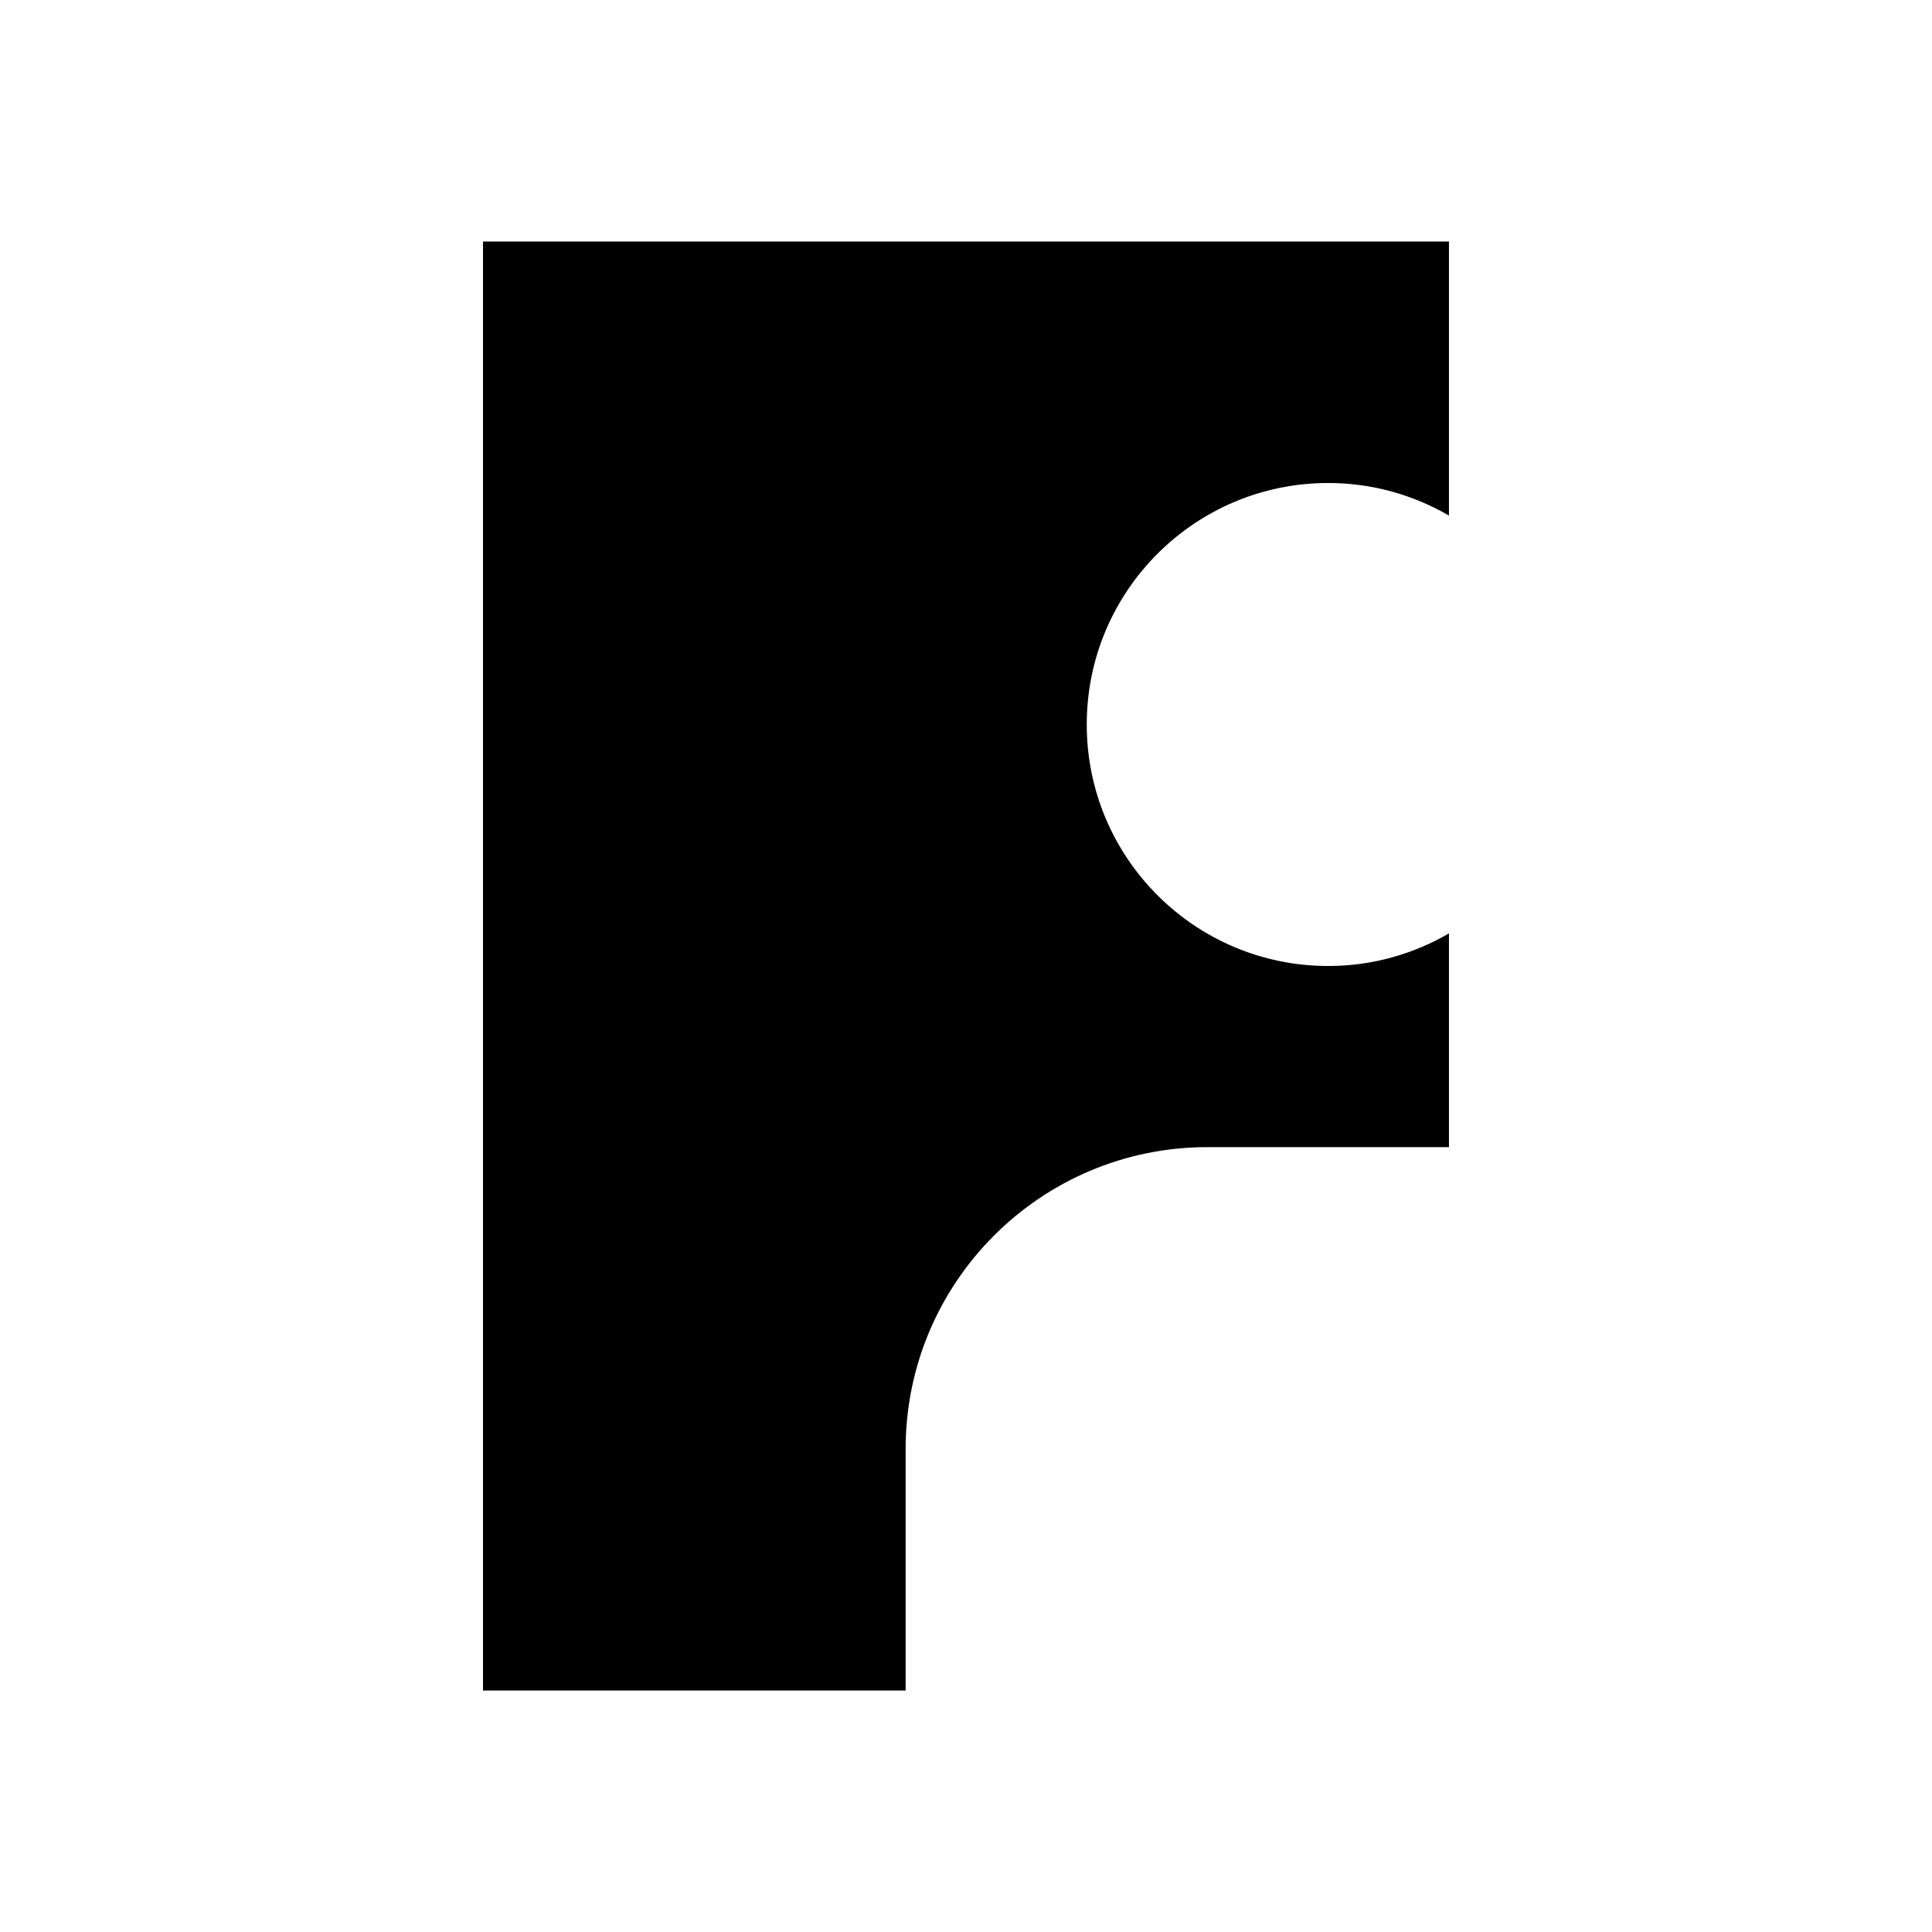
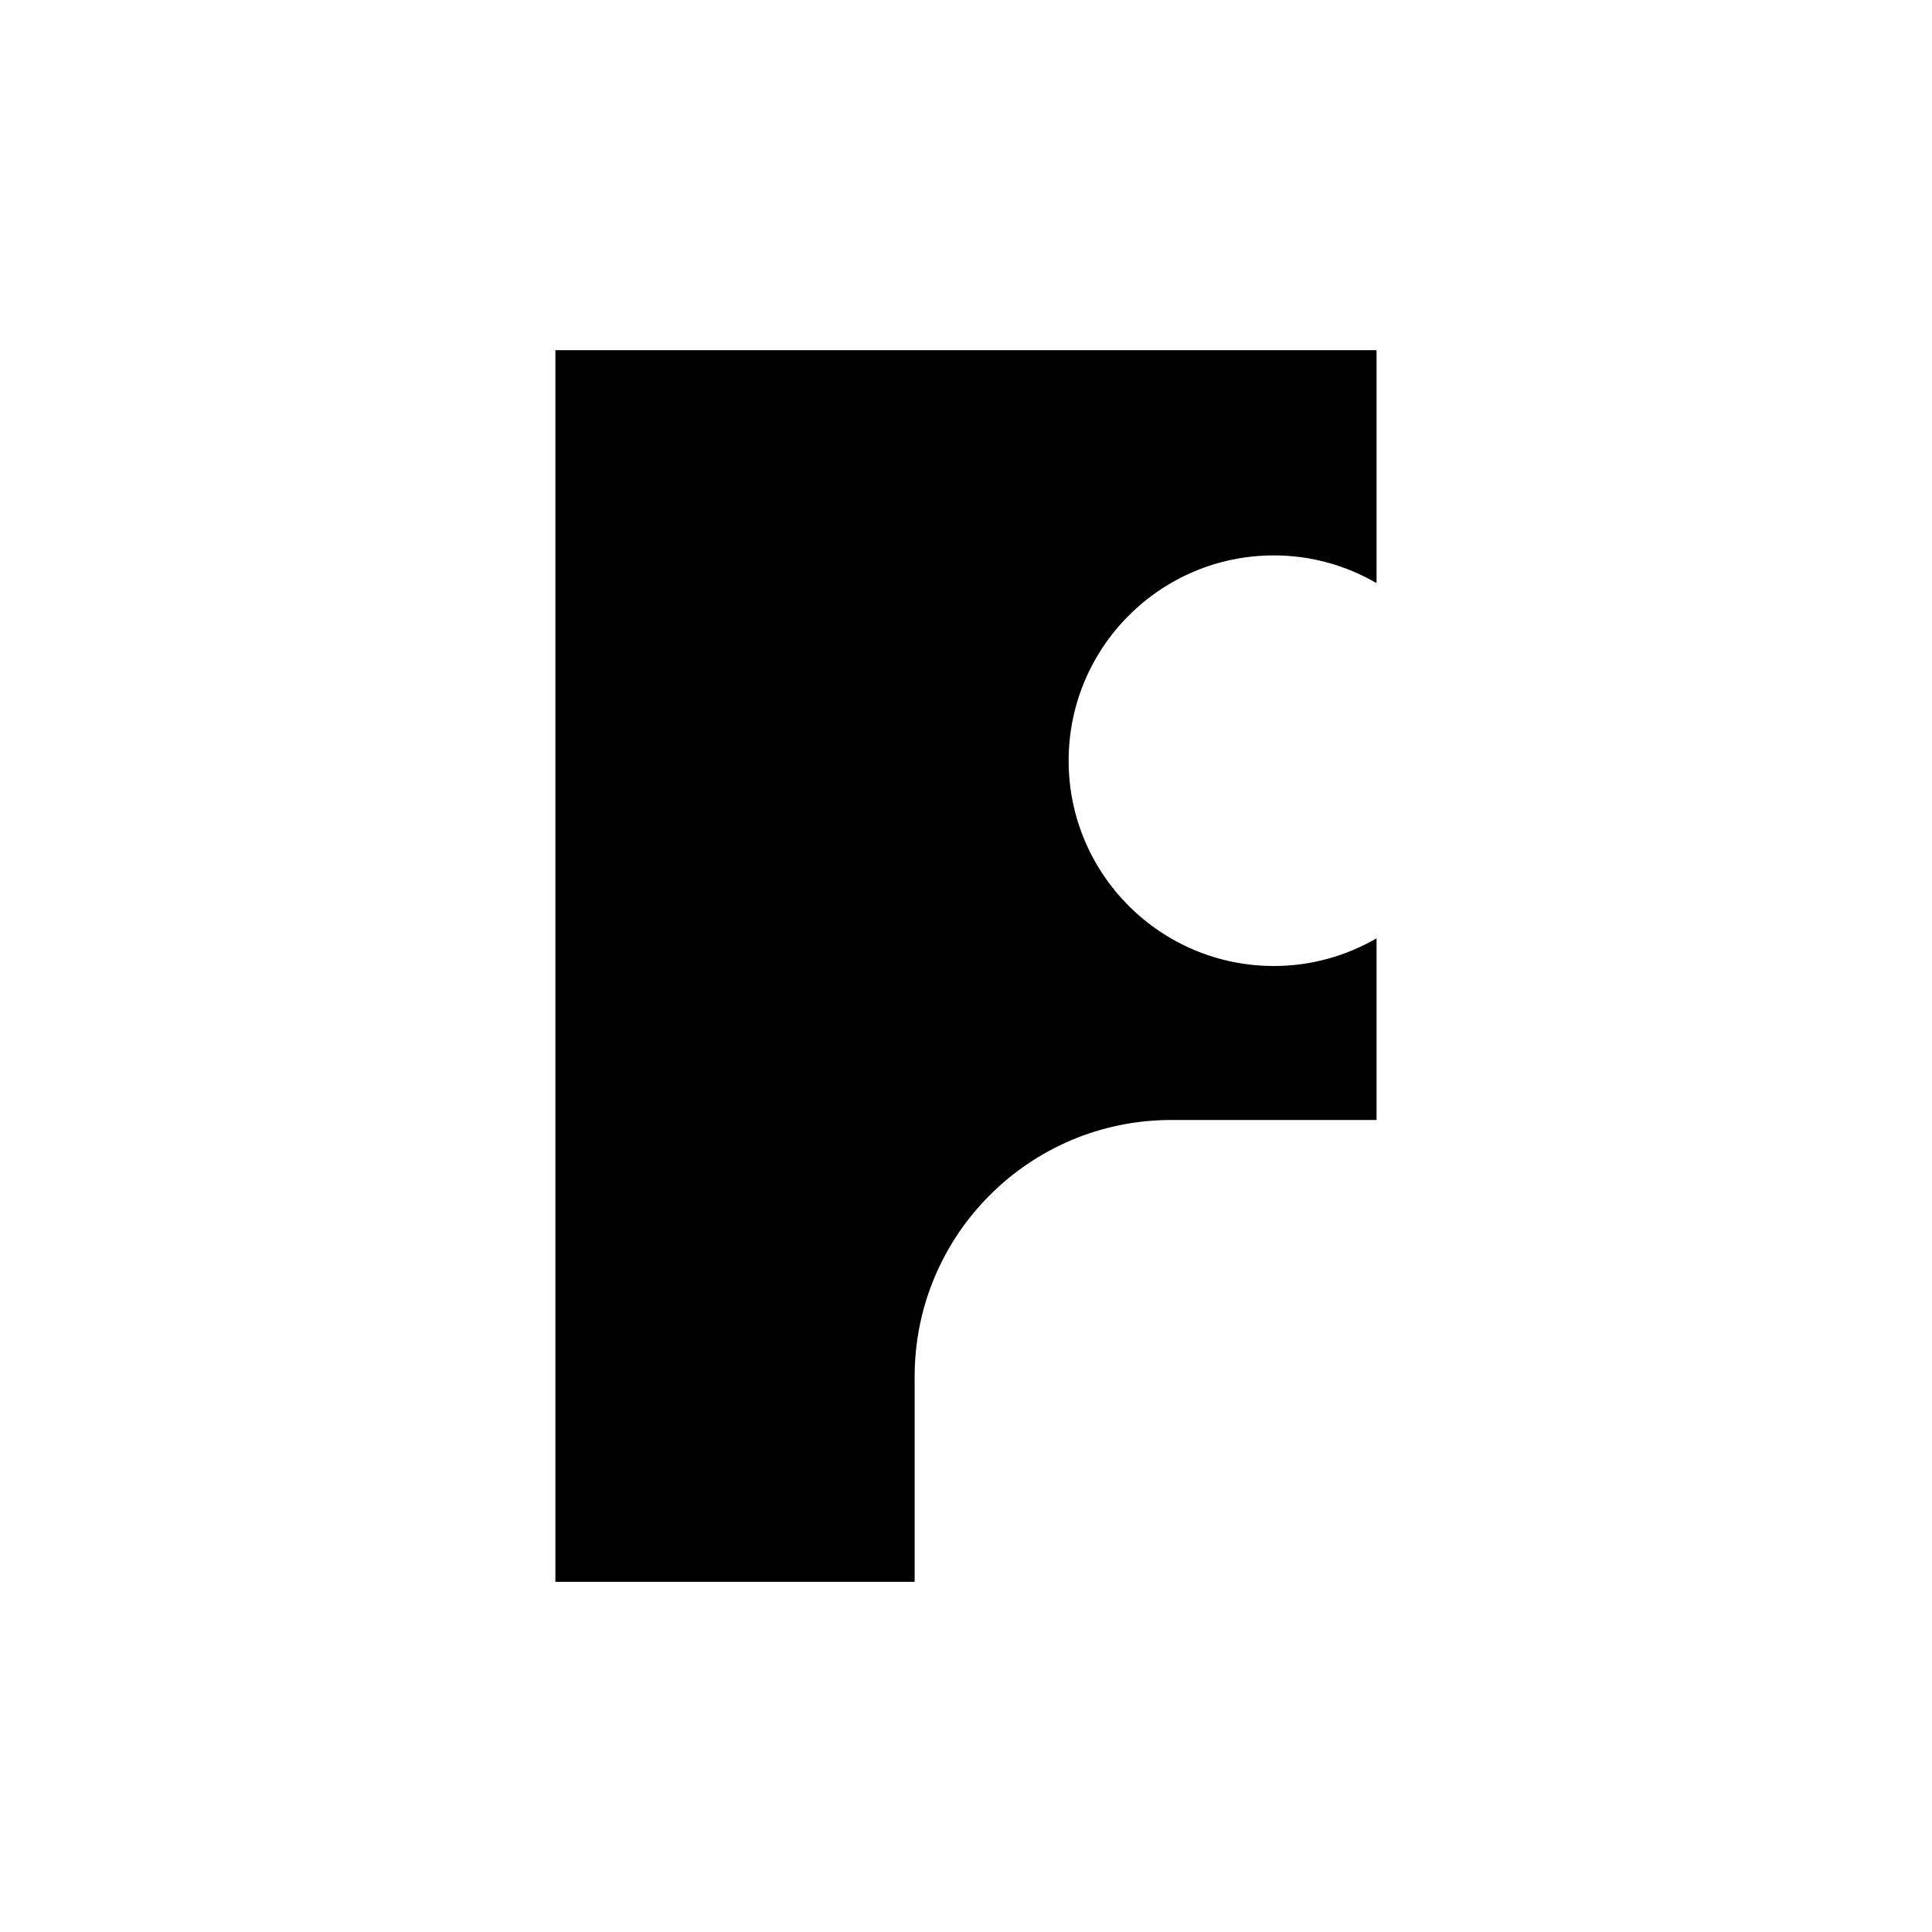
<svg xmlns="http://www.w3.org/2000/svg" width="40" height="40" viewBox="0 0 40 40" fill="none">
-   <path d="M25 23.75H29.999V19.325C29.264 19.752 28.411 20 27.5 20C24.738 20 22.5 17.761 22.5 15C22.5 12.239 24.738 10 27.5 10C28.411 10 29.264 10.248 29.999 10.674V5H10V35H18.75V30C18.75 26.548 21.548 23.75 25 23.75Z" fill="black" />
+   <path d="M24.25 23.188H28.5V19.427C27.875 19.789 27.15 20 26.375 20C24.027 20 22.125 18.097 22.125 15.75C22.125 13.403 24.027 11.499 26.375 11.499C27.15 11.499 27.875 11.71 28.5 12.073V7.25H11.499V32.75H18.937V28.5C18.937 25.566 21.316 23.188 24.25 23.188Z" fill="black" />
</svg>
